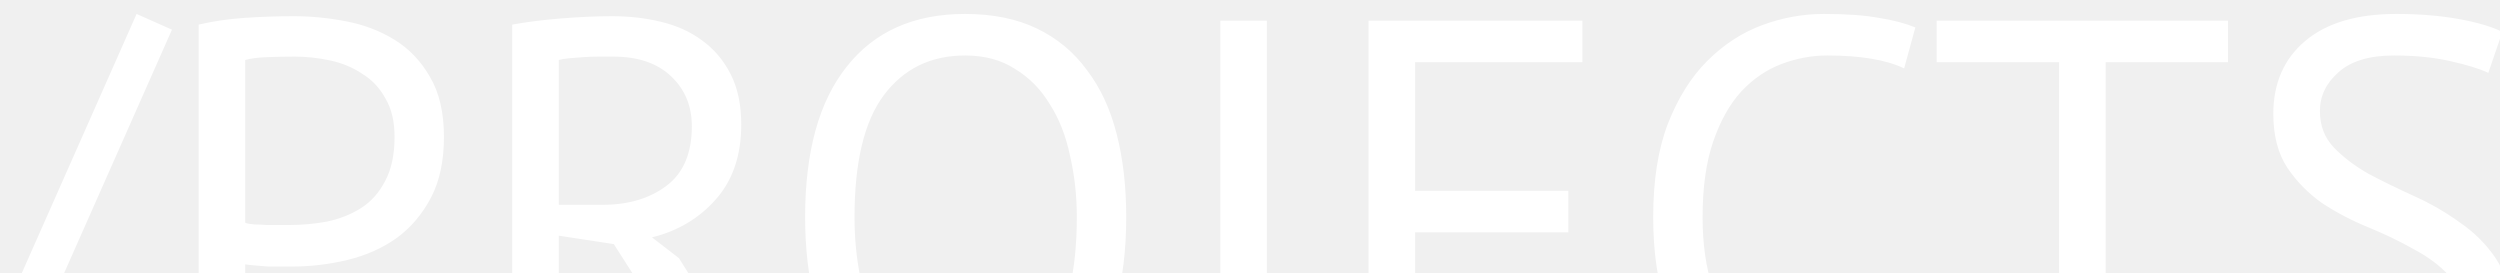
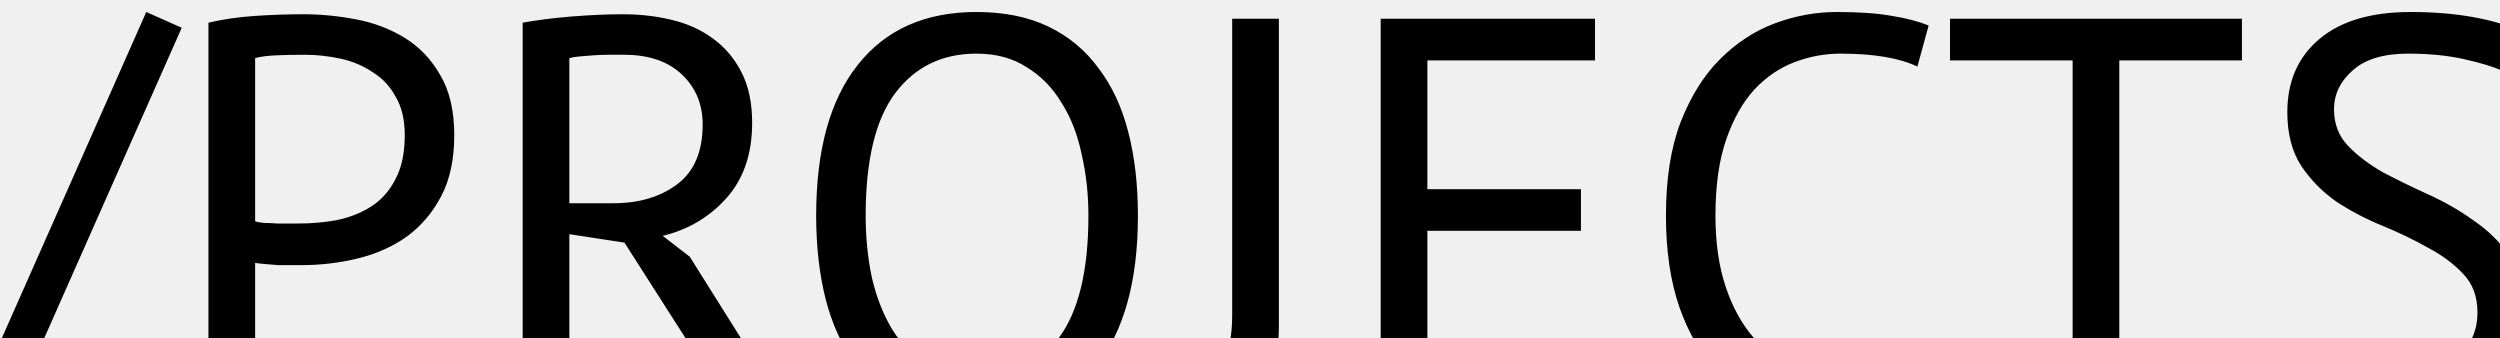
- <svg xmlns="http://www.w3.org/2000/svg" width="1100" height="120" viewBox="0 0 1100 120" fill="none">
-   <g clip-path="url(#clip0)">
-     <path d="M60.102 6.136L75.663 13.052L-14.492 216.58L-30.053 209.664L60.102 6.136ZM87.4 10.829C93.657 9.347 100.408 8.359 107.654 7.865C114.899 7.371 122.062 7.124 129.143 7.124C136.717 7.124 144.374 7.865 152.114 9.347C160.018 10.829 167.181 13.546 173.603 17.498C180.025 21.45 185.212 26.884 189.164 33.8C193.28 40.716 195.339 49.526 195.339 60.229C195.339 70.768 193.445 79.66 189.658 86.905C185.87 94.15 180.848 100.078 174.591 104.689C168.333 109.135 161.17 112.346 153.102 114.322C145.033 116.298 136.717 117.286 128.155 117.286C127.331 117.286 125.932 117.286 123.956 117.286C122.144 117.286 120.168 117.286 118.028 117.286C116.052 117.121 114.076 116.957 112.1 116.792C110.124 116.627 108.724 116.463 107.901 116.298V182H87.4V10.829ZM129.637 24.908C125.355 24.908 121.239 24.99 117.287 25.155C113.335 25.32 110.206 25.731 107.901 26.39V98.02C108.724 98.349 110.041 98.596 111.853 98.761C113.664 98.761 115.558 98.843 117.534 99.008C119.51 99.008 121.403 99.008 123.215 99.008C125.026 99.008 126.343 99.008 127.167 99.008C132.765 99.008 138.282 98.514 143.716 97.526C149.314 96.373 154.337 94.397 158.783 91.598C163.229 88.799 166.769 84.847 169.404 79.742C172.203 74.637 173.603 68.133 173.603 60.229C173.603 53.478 172.285 47.879 169.651 43.433C167.181 38.822 163.805 35.2 159.524 32.565C155.407 29.766 150.714 27.79 145.445 26.637C140.175 25.484 134.906 24.908 129.637 24.908ZM225.372 10.829C231.63 9.676 238.793 8.771 246.861 8.112C255.095 7.453 262.587 7.124 269.338 7.124C276.913 7.124 284.076 7.947 290.827 9.594C297.743 11.241 303.754 13.958 308.858 17.745C314.128 21.532 318.327 26.472 321.455 32.565C324.584 38.658 326.148 46.068 326.148 54.795C326.148 68.298 322.443 79.248 315.033 87.646C307.623 96.044 298.237 101.643 286.875 104.442L298.731 113.581L341.709 182H317.75L270.079 107.406L245.873 103.701V182H225.372V10.829ZM269.832 24.908C267.692 24.908 265.469 24.908 263.163 24.908C260.858 24.908 258.635 24.99 256.494 25.155C254.354 25.32 252.295 25.484 250.319 25.649C248.508 25.814 247.026 26.061 245.873 26.39V90.116H265.139C276.501 90.116 285.887 87.317 293.297 81.718C300.707 76.119 304.412 67.392 304.412 55.536C304.412 46.644 301.366 39.316 295.273 33.553C289.181 27.79 280.7 24.908 269.832 24.908ZM354.252 95.55C354.252 66.733 360.345 44.668 372.53 29.354C384.716 13.875 402.088 6.136 424.647 6.136C436.833 6.136 447.371 8.277 456.263 12.558C465.155 16.839 472.483 22.932 478.246 30.836C484.174 38.575 488.538 47.961 491.337 58.994C494.137 69.862 495.536 82.047 495.536 95.55C495.536 124.367 489.361 146.514 477.011 161.993C464.826 177.307 447.371 184.964 424.647 184.964C412.627 184.964 402.17 182.823 393.278 178.542C384.551 174.261 377.223 168.25 371.295 160.511C365.532 152.607 361.251 143.221 358.451 132.353C355.652 121.32 354.252 109.053 354.252 95.55ZM375.988 95.55C375.988 105.101 376.894 114.157 378.705 122.72C380.681 131.283 383.645 138.857 387.597 145.444C391.549 151.866 396.572 157.053 402.664 161.005C408.922 164.792 416.249 166.686 424.647 166.686C439.961 166.686 451.982 160.923 460.709 149.396C469.437 137.705 473.8 119.756 473.8 95.55C473.8 86.164 472.812 77.19 470.836 68.627C469.025 59.9 466.061 52.325 461.944 45.903C457.992 39.316 452.888 34.129 446.63 30.342C440.538 26.39 433.21 24.414 424.647 24.414C409.498 24.414 397.56 30.26 388.832 41.951C380.27 53.478 375.988 71.344 375.988 95.55ZM536.932 9.1H557.433V143.962C557.433 157.135 554.469 167.18 548.541 174.096C542.778 181.012 533.968 184.47 522.112 184.47C520.795 184.47 519.148 184.388 517.172 184.223C515.196 184.058 513.22 183.811 511.244 183.482C509.268 183.153 507.374 182.741 505.563 182.247C503.587 181.753 502.023 181.177 500.87 180.518L504.822 162.981C509.433 165.122 514.455 166.192 519.889 166.192C526.805 166.192 531.333 163.804 533.474 159.029C535.779 154.089 536.932 147.42 536.932 139.022V9.1ZM602.144 9.1H696.251V27.378H622.645V83.941H690.076V102.219H622.645V163.722H697.486V182H602.144V9.1ZM845.225 174.837C840.285 178.624 834.027 181.259 826.453 182.741C818.878 184.223 810.809 184.964 802.247 184.964C791.873 184.964 782.157 183.235 773.101 179.777C764.044 176.154 756.14 170.72 749.389 163.475C742.637 156.23 737.286 147.008 733.334 135.811C729.382 124.449 727.406 111.029 727.406 95.55C727.406 79.413 729.546 65.745 733.828 54.548C738.274 43.186 744.037 33.965 751.118 26.884C758.363 19.639 766.432 14.369 775.324 11.076C784.216 7.783 793.272 6.136 802.494 6.136C812.374 6.136 820.442 6.712 826.7 7.865C832.957 8.853 838.309 10.253 842.755 12.064L837.815 30.095C829.911 26.308 818.631 24.414 803.976 24.414C797.224 24.414 790.555 25.649 783.969 28.119C777.382 30.589 771.454 34.623 766.185 40.222C761.08 45.821 756.963 53.148 753.835 62.205C750.706 71.262 749.142 82.377 749.142 95.55C749.142 107.406 750.624 117.78 753.588 126.672C756.552 135.564 760.586 142.974 765.691 148.902C770.96 154.83 777.053 159.276 783.969 162.24C791.049 165.204 798.706 166.686 806.94 166.686C814.35 166.686 820.772 165.945 826.206 164.463C831.804 162.981 836.497 161.087 840.285 158.782L845.225 174.837ZM980.326 27.378H926.48V182H905.979V27.378H852.133V9.1H980.326V27.378ZM1083.74 138.034C1083.74 131.118 1081.68 125.519 1077.57 121.238C1073.45 116.792 1068.26 112.922 1062.01 109.629C1055.91 106.171 1049.24 102.96 1042 99.996C1034.75 97.032 1028 93.492 1021.74 89.375C1015.65 85.094 1010.55 79.907 1006.43 73.814C1002.31 67.557 1000.26 59.653 1000.26 50.102C1000.26 36.599 1004.95 25.896 1014.33 17.992C1023.72 10.088 1037.06 6.136 1054.35 6.136C1064.39 6.136 1073.53 6.877 1081.77 8.359C1090 9.841 1096.42 11.735 1101.03 14.04L1094.86 32.071C1091.07 30.26 1085.47 28.531 1078.06 26.884C1070.82 25.237 1062.58 24.414 1053.36 24.414C1042.49 24.414 1034.34 26.884 1028.91 31.824C1023.47 36.599 1020.76 42.28 1020.76 48.867C1020.76 55.289 1022.82 60.641 1026.93 64.922C1031.05 69.203 1036.15 73.073 1042.25 76.531C1048.5 79.824 1055.25 83.118 1062.5 86.411C1069.75 89.704 1076.41 93.574 1082.51 98.02C1088.76 102.301 1093.95 107.488 1098.07 113.581C1102.18 119.674 1104.24 127.248 1104.24 136.305C1104.24 143.715 1102.93 150.384 1100.29 156.312C1097.66 162.24 1093.79 167.345 1088.68 171.626C1083.58 175.907 1077.4 179.201 1070.16 181.506C1062.91 183.811 1054.68 184.964 1045.46 184.964C1033.11 184.964 1022.9 183.976 1014.83 182C1006.76 180.189 1000.5 178.13 996.057 175.825L1002.97 157.3C1006.76 159.441 1012.36 161.581 1019.77 163.722C1027.18 165.698 1035.49 166.686 1044.72 166.686C1050.15 166.686 1055.25 166.192 1060.03 165.204C1064.81 164.051 1068.92 162.322 1072.38 160.017C1075.84 157.547 1078.55 154.501 1080.53 150.878C1082.67 147.255 1083.74 142.974 1083.74 138.034Z" fill="white" />
-   </g>
-   <defs>
-     <clipPath id="clip0">
-       <rect width="1100" height="228" fill="white" transform="translate(0 -24)" />
-     </clipPath>
-   </defs>
+ <svg xmlns="http://www.w3.org/2000/svg" width="200" height="27" viewBox="0 0 200 27" fill="none">
+   <path d="M11.703 0.96L14.538 2.22L-1.887 39.3L-4.722 38.04L11.703 0.96ZM16.676 1.815C17.816 1.545 19.046 1.365 20.366 1.275C21.686 1.185 22.991 1.14 24.281 1.14C25.661 1.14 27.056 1.275 28.466 1.545C29.906 1.815 31.211 2.31 32.381 3.03C33.551 3.75 34.496 4.74 35.216 6C35.966 7.26 36.341 8.865 36.341 10.815C36.341 12.735 35.996 14.355 35.306 15.675C34.616 16.995 33.701 18.075 32.561 18.915C31.421 19.725 30.116 20.31 28.646 20.67C27.176 21.03 25.661 21.21 24.101 21.21C23.951 21.21 23.696 21.21 23.336 21.21C23.006 21.21 22.646 21.21 22.256 21.21C21.896 21.18 21.536 21.15 21.176 21.12C20.816 21.09 20.561 21.06 20.411 21.03V33H16.676V1.815ZM24.371 4.38C23.591 4.38 22.841 4.395 22.121 4.425C21.401 4.455 20.831 4.53 20.411 4.65V17.7C20.561 17.76 20.801 17.805 21.131 17.835C21.461 17.835 21.806 17.85 22.166 17.88C22.526 17.88 22.871 17.88 23.201 17.88C23.531 17.88 23.771 17.88 23.921 17.88C24.941 17.88 25.946 17.79 26.936 17.61C27.956 17.4 28.871 17.04 29.681 16.53C30.491 16.02 31.136 15.3 31.616 14.37C32.126 13.44 32.381 12.255 32.381 10.815C32.381 9.585 32.141 8.565 31.661 7.755C31.211 6.915 30.596 6.255 29.816 5.775C29.066 5.265 28.211 4.905 27.251 4.695C26.291 4.485 25.331 4.38 24.371 4.38ZM41.813 1.815C42.953 1.605 44.258 1.44 45.728 1.32C47.228 1.2 48.593 1.14 49.823 1.14C51.203 1.14 52.508 1.29 53.738 1.59C54.998 1.89 56.093 2.385 57.023 3.075C57.983 3.765 58.748 4.665 59.318 5.775C59.888 6.885 60.173 8.235 60.173 9.825C60.173 12.285 59.498 14.28 58.148 15.81C56.798 17.34 55.088 18.36 53.018 18.87L55.178 20.535L63.008 33H58.643L49.958 19.41L45.548 18.735V33H41.813V1.815ZM49.913 4.38C49.523 4.38 49.118 4.38 48.698 4.38C48.278 4.38 47.873 4.395 47.483 4.425C47.093 4.455 46.718 4.485 46.358 4.515C46.028 4.545 45.758 4.59 45.548 4.65V16.26H49.058C51.128 16.26 52.838 15.75 54.188 14.73C55.538 13.71 56.213 12.12 56.213 9.96C56.213 8.34 55.658 7.005 54.548 5.955C53.438 4.905 51.893 4.38 49.913 4.38ZM65.293 17.25C65.293 12 66.403 7.98 68.623 5.19C70.843 2.37 74.008 0.96 78.118 0.96C80.338 0.96 82.258 1.35 83.878 2.13C85.498 2.91 86.833 4.02 87.883 5.46C88.963 6.87 89.758 8.58 90.268 10.59C90.778 12.57 91.033 14.79 91.033 17.25C91.033 22.5 89.908 26.535 87.658 29.355C85.438 32.145 82.258 33.54 78.118 33.54C75.928 33.54 74.023 33.15 72.403 32.37C70.813 31.59 69.478 30.495 68.398 29.085C67.348 27.645 66.568 25.935 66.058 23.955C65.548 21.945 65.293 19.71 65.293 17.25ZM69.253 17.25C69.253 18.99 69.418 20.64 69.748 22.2C70.108 23.76 70.648 25.14 71.368 26.34C72.088 27.51 73.003 28.455 74.113 29.175C75.253 29.865 76.588 30.21 78.118 30.21C80.908 30.21 83.098 29.16 84.688 27.06C86.278 24.93 87.073 21.66 87.073 17.25C87.073 15.54 86.893 13.905 86.533 12.345C86.203 10.755 85.663 9.375 84.913 8.205C84.193 7.005 83.263 6.06 82.123 5.37C81.013 4.65 79.678 4.29 78.118 4.29C75.358 4.29 73.183 5.355 71.593 7.485C70.033 9.585 69.253 12.84 69.253 17.25ZM98.575 1.5H102.31V26.07C102.31 28.47 101.77 30.3 100.69 31.56C99.64 32.82 98.035 33.45 95.875 33.45C95.635 33.45 95.335 33.435 94.975 33.405C94.615 33.375 94.255 33.33 93.895 33.27C93.535 33.21 93.19 33.135 92.86 33.045C92.5 32.955 92.215 32.85 92.005 32.73L92.725 29.535C93.565 29.925 94.48 30.12 95.47 30.12C96.73 30.12 97.555 29.685 97.945 28.815C98.365 27.915 98.575 26.7 98.575 25.17V1.5ZM110.455 1.5H127.6V4.83H114.19V15.135H126.475V18.465H114.19V29.67H127.825V33H110.455V1.5ZM154.741 31.695C153.841 32.385 152.701 32.865 151.321 33.135C149.941 33.405 148.471 33.54 146.911 33.54C145.021 33.54 143.251 33.225 141.601 32.595C139.951 31.935 138.511 30.945 137.281 29.625C136.051 28.305 135.076 26.625 134.356 24.585C133.636 22.515 133.276 20.07 133.276 17.25C133.276 14.31 133.666 11.82 134.446 9.78C135.256 7.71 136.306 6.03 137.596 4.74C138.916 3.42 140.386 2.46 142.006 1.86C143.626 1.26 145.276 0.96 146.956 0.96C148.756 0.96 150.226 1.065 151.366 1.275C152.506 1.455 153.481 1.71 154.291 2.04L153.391 5.325C151.951 4.635 149.896 4.29 147.226 4.29C145.996 4.29 144.781 4.515 143.581 4.965C142.381 5.415 141.301 6.15 140.341 7.17C139.411 8.19 138.661 9.525 138.091 11.175C137.521 12.825 137.236 14.85 137.236 17.25C137.236 19.41 137.506 21.3 138.046 22.92C138.586 24.54 139.321 25.89 140.251 26.97C141.211 28.05 142.321 28.86 143.581 29.4C144.871 29.94 146.266 30.21 147.766 30.21C149.116 30.21 150.286 30.075 151.276 29.805C152.296 29.535 153.151 29.19 153.841 28.77L154.741 31.695ZM179.355 4.83H169.545V33H165.81V4.83H156V1.5H179.355V4.83ZM198.196 24.99C198.196 23.73 197.821 22.71 197.071 21.93C196.321 21.12 195.376 20.415 194.236 19.815C193.126 19.185 191.911 18.6 190.591 18.06C189.271 17.52 188.041 16.875 186.901 16.125C185.791 15.345 184.861 14.4 184.111 13.29C183.361 12.15 182.986 10.71 182.986 8.97C182.986 6.51 183.841 4.56 185.551 3.12C187.261 1.68 189.691 0.96 192.841 0.96C194.671 0.96 196.336 1.095 197.836 1.365C199.336 1.635 200.506 1.98 201.346 2.4L200.221 5.685C199.531 5.355 198.511 5.04 197.161 4.74C195.841 4.44 194.341 4.29 192.661 4.29C190.681 4.29 189.196 4.74 188.206 5.64C187.216 6.51 186.721 7.545 186.721 8.745C186.721 9.915 187.096 10.89 187.846 11.67C188.596 12.45 189.526 13.155 190.636 13.785C191.776 14.385 193.006 14.985 194.326 15.585C195.646 16.185 196.861 16.89 197.971 17.7C199.111 18.48 200.056 19.425 200.806 20.535C201.556 21.645 201.931 23.025 201.931 24.675C201.931 26.025 201.691 27.24 201.211 28.32C200.731 29.4 200.026 30.33 199.096 31.11C198.166 31.89 197.041 32.49 195.721 32.91C194.401 33.33 192.901 33.54 191.221 33.54C188.971 33.54 187.111 33.36 185.641 33C184.171 32.67 183.031 32.295 182.221 31.875L183.481 28.5C184.171 28.89 185.191 29.28 186.541 29.67C187.891 30.03 189.406 30.21 191.086 30.21C192.076 30.21 193.006 30.12 193.876 29.94C194.746 29.73 195.496 29.415 196.126 28.995C196.756 28.545 197.251 27.99 197.611 27.33C198.001 26.67 198.196 25.89 198.196 24.99Z" fill="black" />
</svg>
